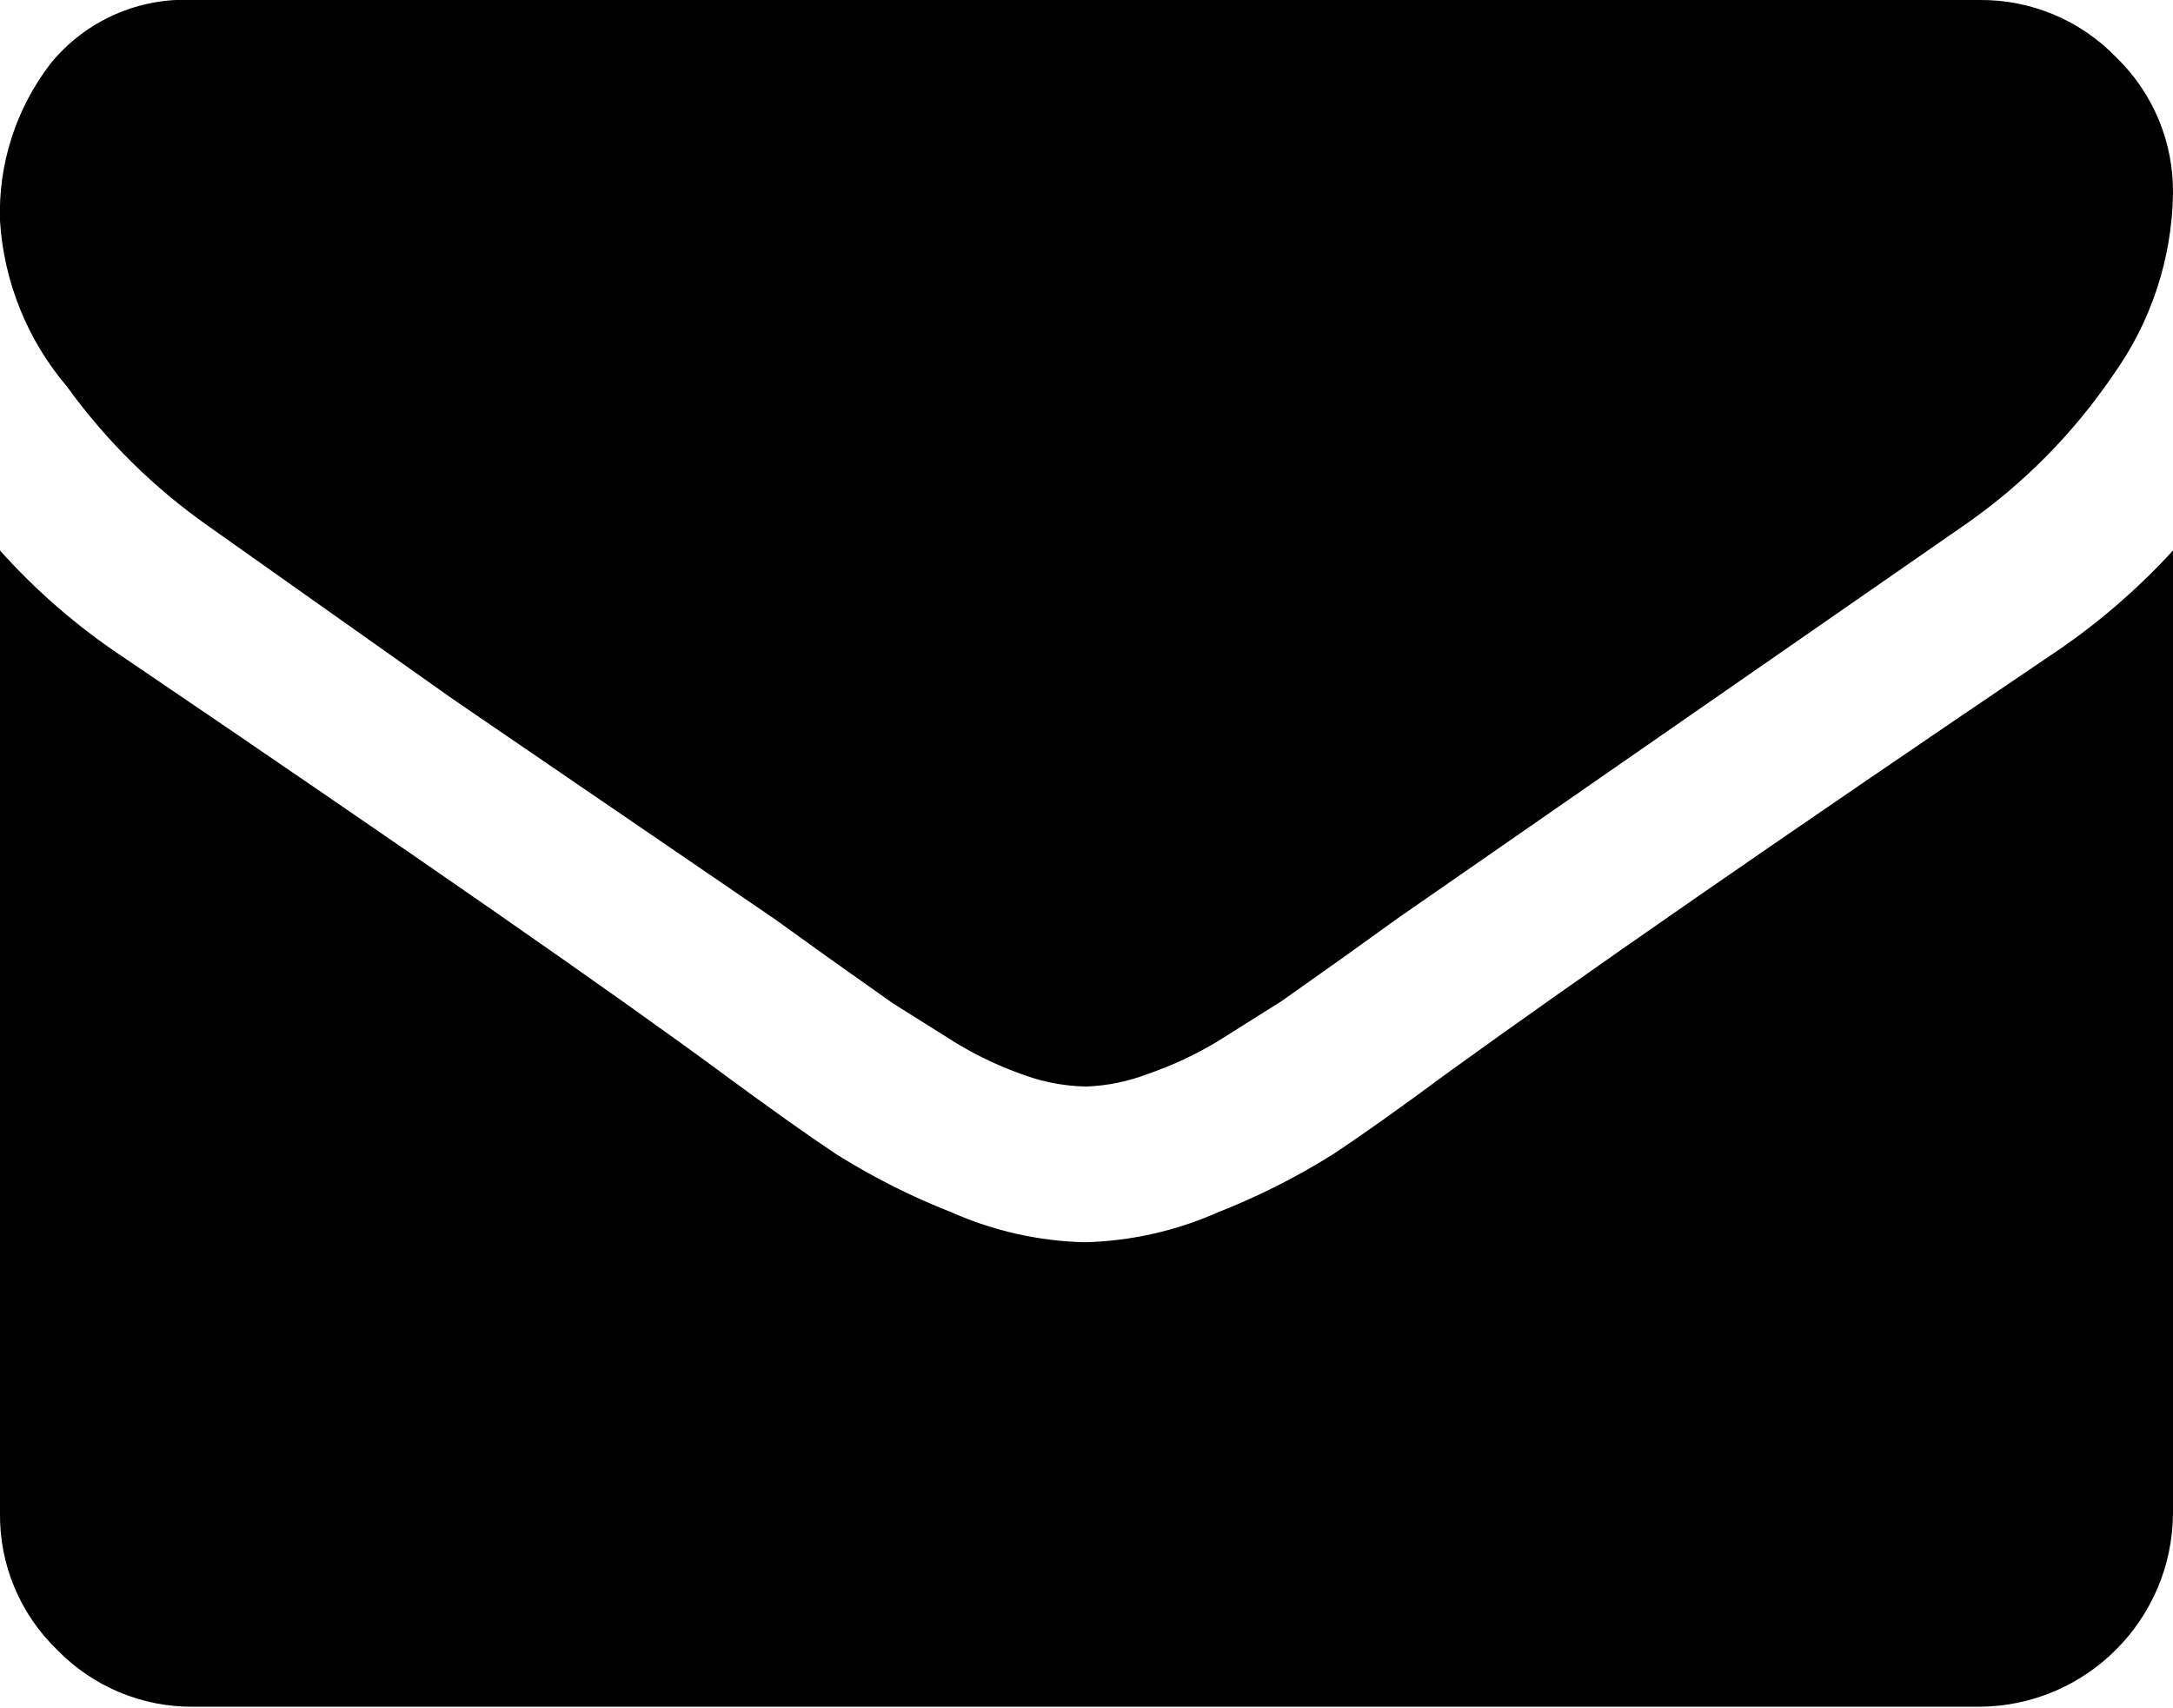
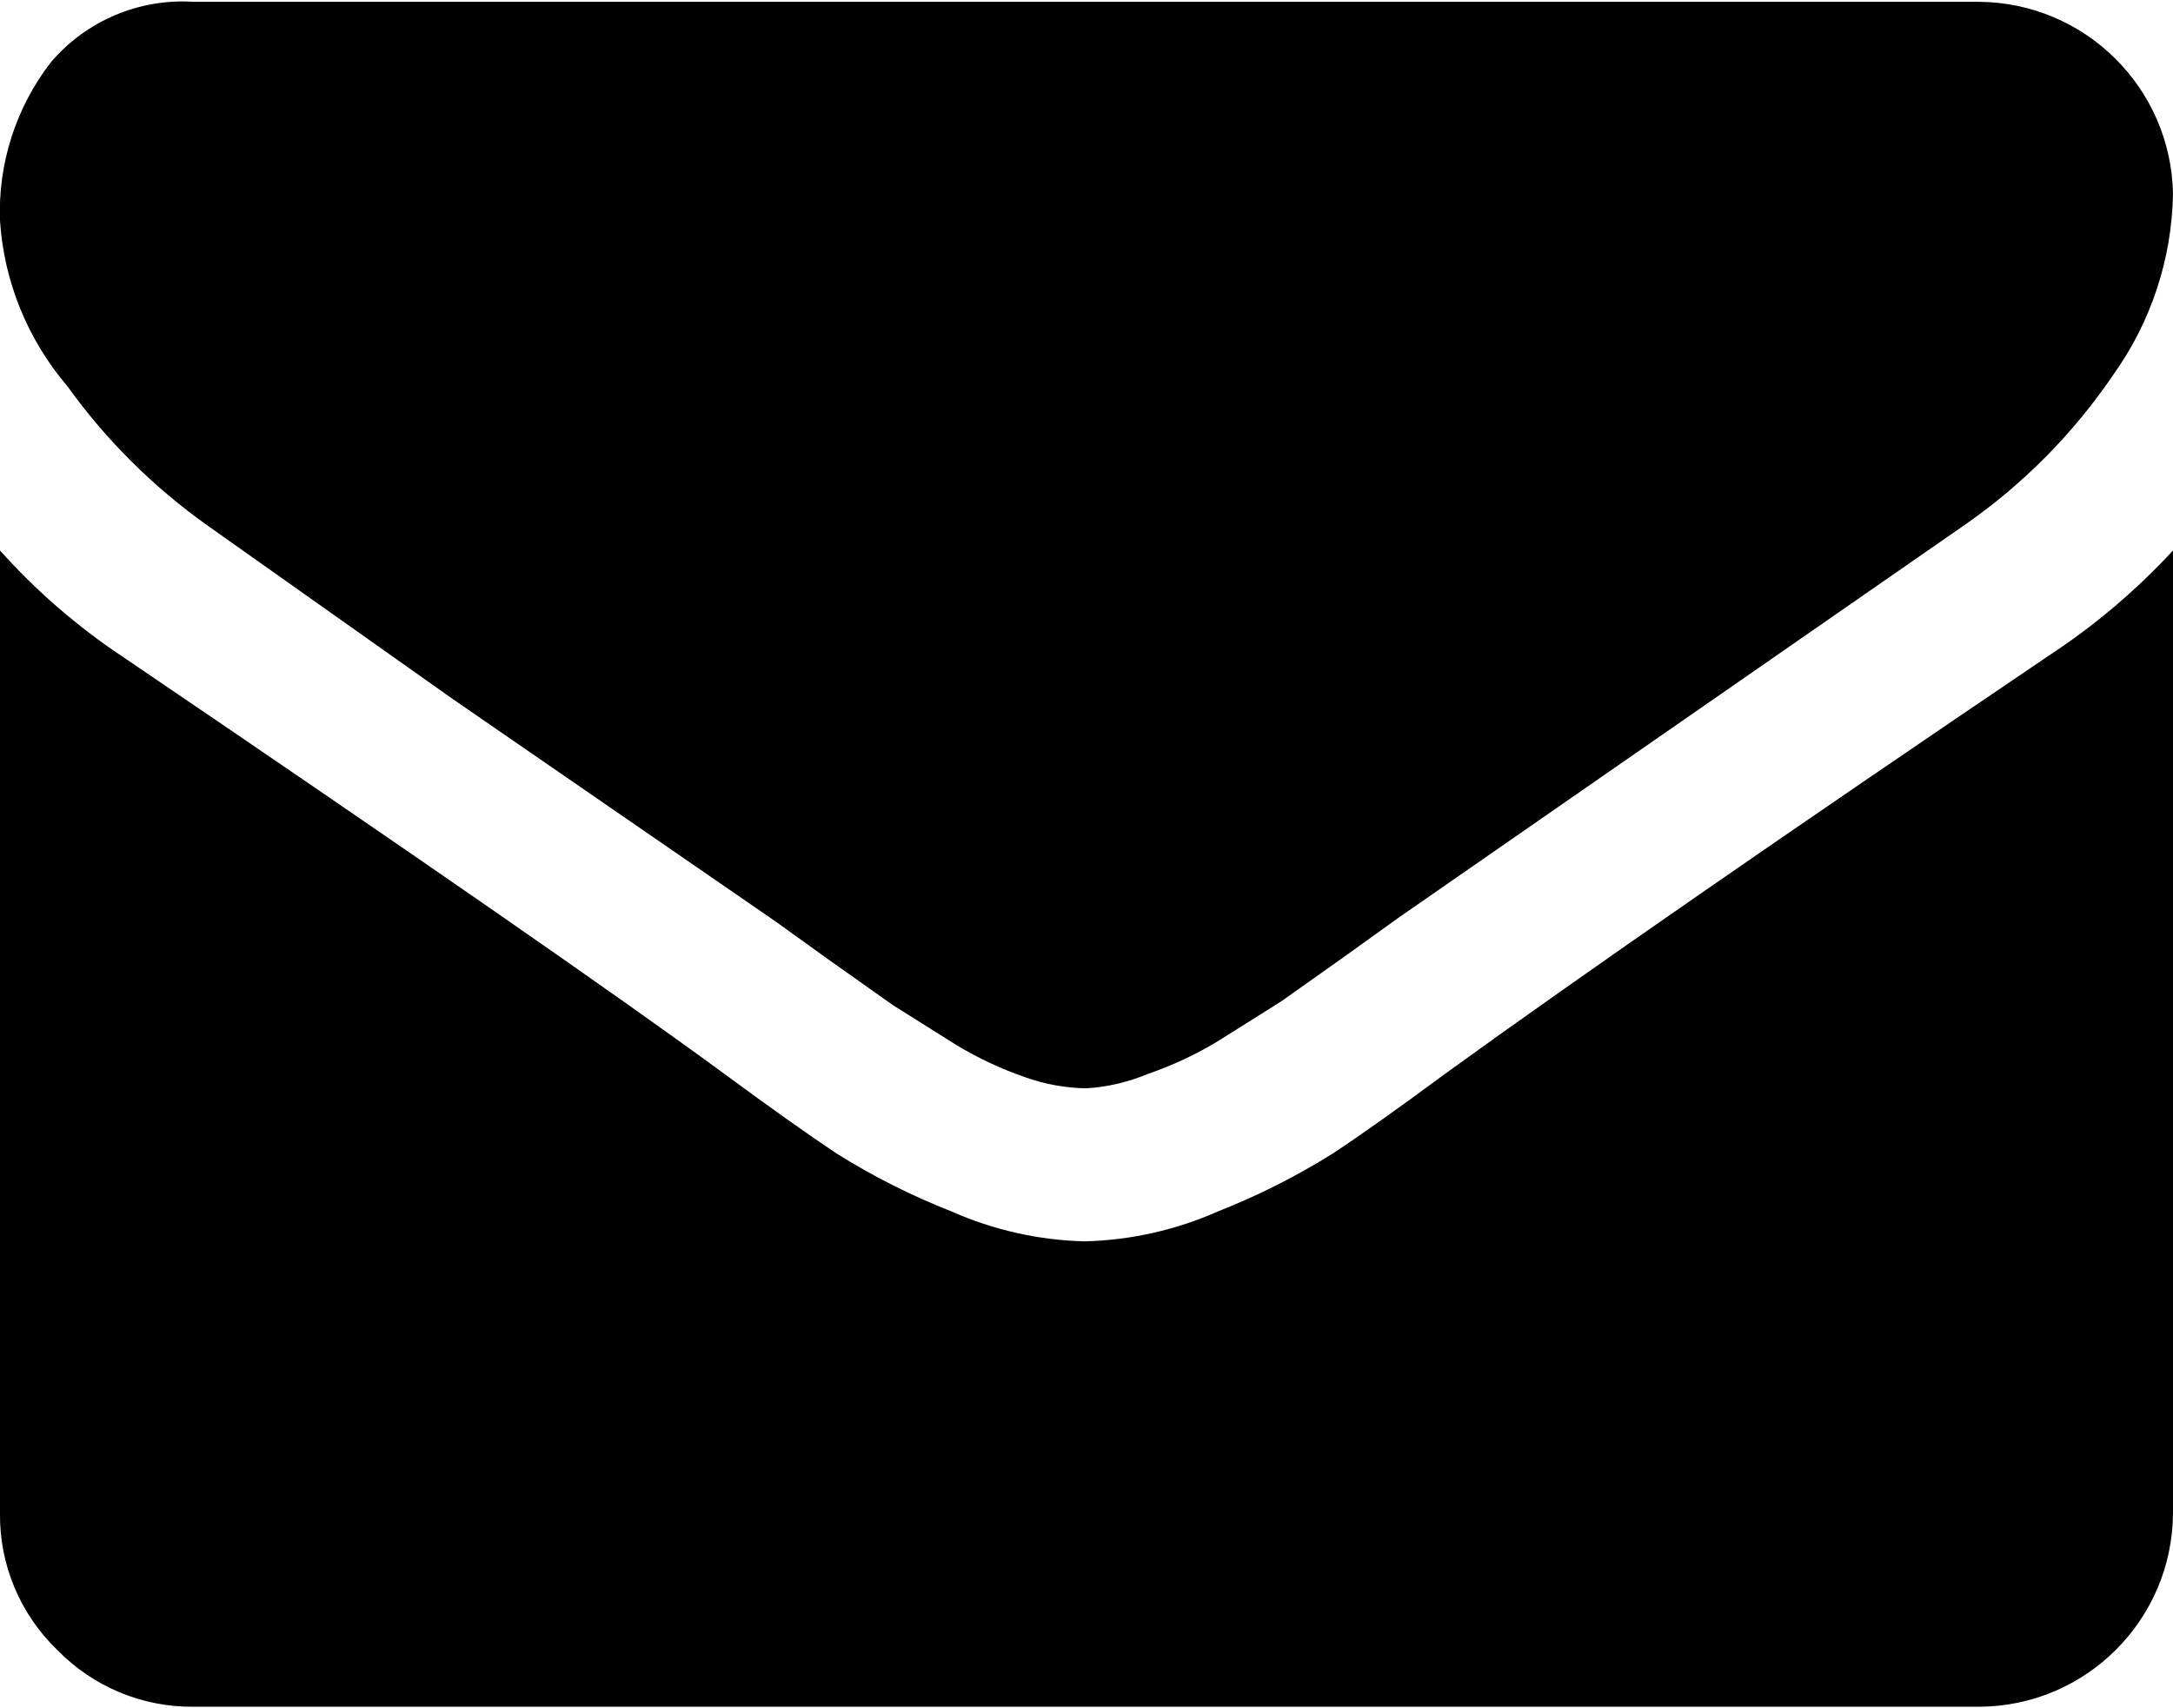
<svg xmlns="http://www.w3.org/2000/svg" id="Layer_1" data-name="Layer 1" viewBox="0 0 24 18.86">
-   <path d="M24,2.14a3.54,3.54,0,0,1-.66,2,6.39,6.39,0,0,1-1.63,1.65l-6.27,4.35-0.57.41-0.72.51-0.7.44a4,4,0,0,1-.77.36A2.11,2.11,0,0,1,12,12h0a2.11,2.11,0,0,1-.67-0.12,4,4,0,0,1-.77-0.36l-0.7-.44-0.72-.51-0.57-.41L5,7.72,2.3,5.81A6.64,6.64,0,0,1,.74,4.27,3.13,3.13,0,0,1,0,2.44,2.7,2.7,0,0,1,.56.7,1.91,1.91,0,0,1,2.14,0H21.86a2.07,2.07,0,0,1,1.51.63A2.06,2.06,0,0,1,24,2.14Zm0,3.94V16.71a2.15,2.15,0,0,1-2.14,2.14H2.14a2.07,2.07,0,0,1-1.51-.63A2.06,2.06,0,0,1,0,16.71V6.08A7.08,7.08,0,0,0,1.35,7.25Q6.2,10.54,8,11.87q0.76,0.56,1.24.88a7.64,7.64,0,0,0,1.27.64,3.86,3.86,0,0,0,1.47.33h0a3.86,3.86,0,0,0,1.47-.33,7.68,7.68,0,0,0,1.27-.64q0.47-.31,1.24-0.88,2.28-1.65,6.67-4.62A7.36,7.36,0,0,0,24,6.08Z" />
+   <path d="M24,5.12a3.54,3.54,0,0,1-.66,2,6.39,6.39,0,0,1-1.63,1.65l-6.27,4.35-0.57.41-0.72.51-0.7.44a4,4,0,0,1-.77.36A2.11,2.11,0,0,1,12,15h0a2.11,2.11,0,0,1-.67-0.12,4,4,0,0,1-.77-0.36l-0.7-.44-0.72-.51-0.57-.41L5,10.7,2.3,8.79A6.64,6.64,0,0,1,.74,7.24,3.13,3.13,0,0,1,0,5.42,2.7,2.7,0,0,1,.56,3.67,1.91,1.91,0,0,1,2.14,3H21.86A2.16,2.16,0,0,1,24,5.12Zm0,3.94V19.69a2.15,2.15,0,0,1-2.14,2.14H2.14a2.07,2.07,0,0,1-1.51-.63A2.06,2.06,0,0,1,0,19.69V9.06a7.08,7.08,0,0,0,1.35,1.17Q6.2,13.52,8,14.84q0.76,0.56,1.24.88a7.64,7.64,0,0,0,1.27.64,3.86,3.86,0,0,0,1.47.33h0a3.86,3.86,0,0,0,1.47-.33,7.68,7.68,0,0,0,1.27-.64q0.47-.31,1.24-0.88,2.28-1.65,6.67-4.62A7.36,7.36,0,0,0,24,9.06Z" transform="translate(0 -2.98)" />
</svg>
